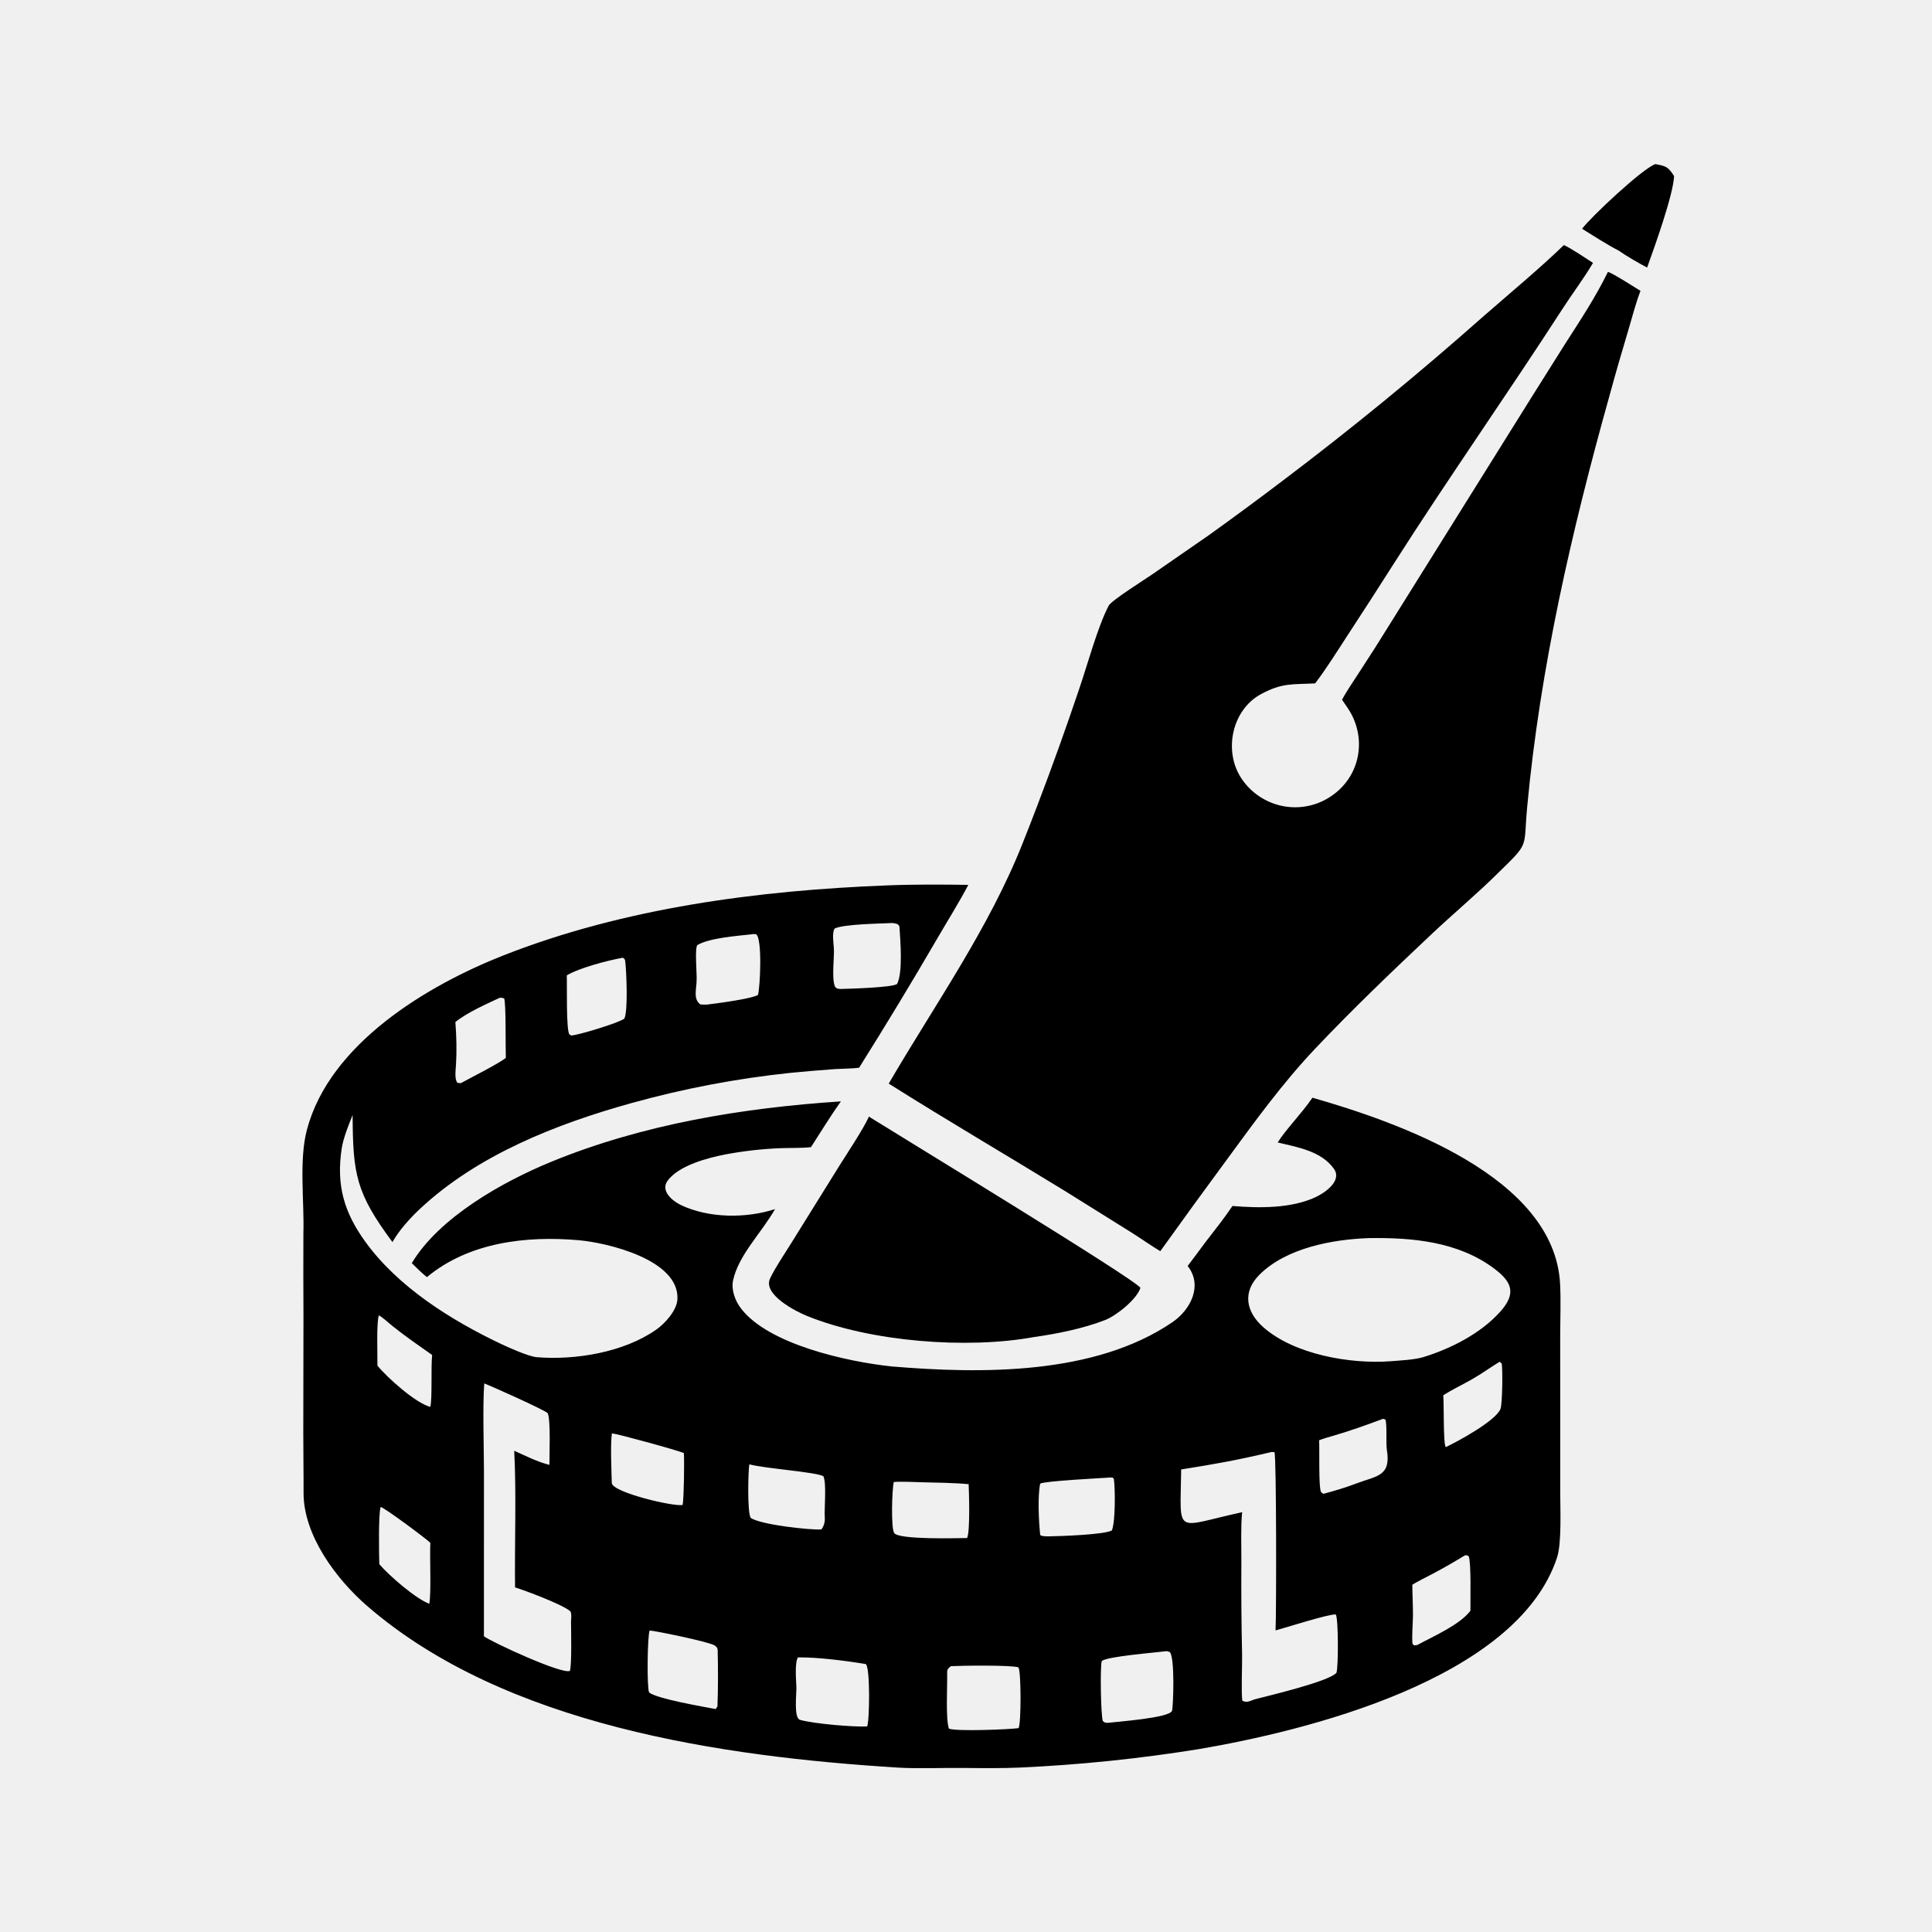
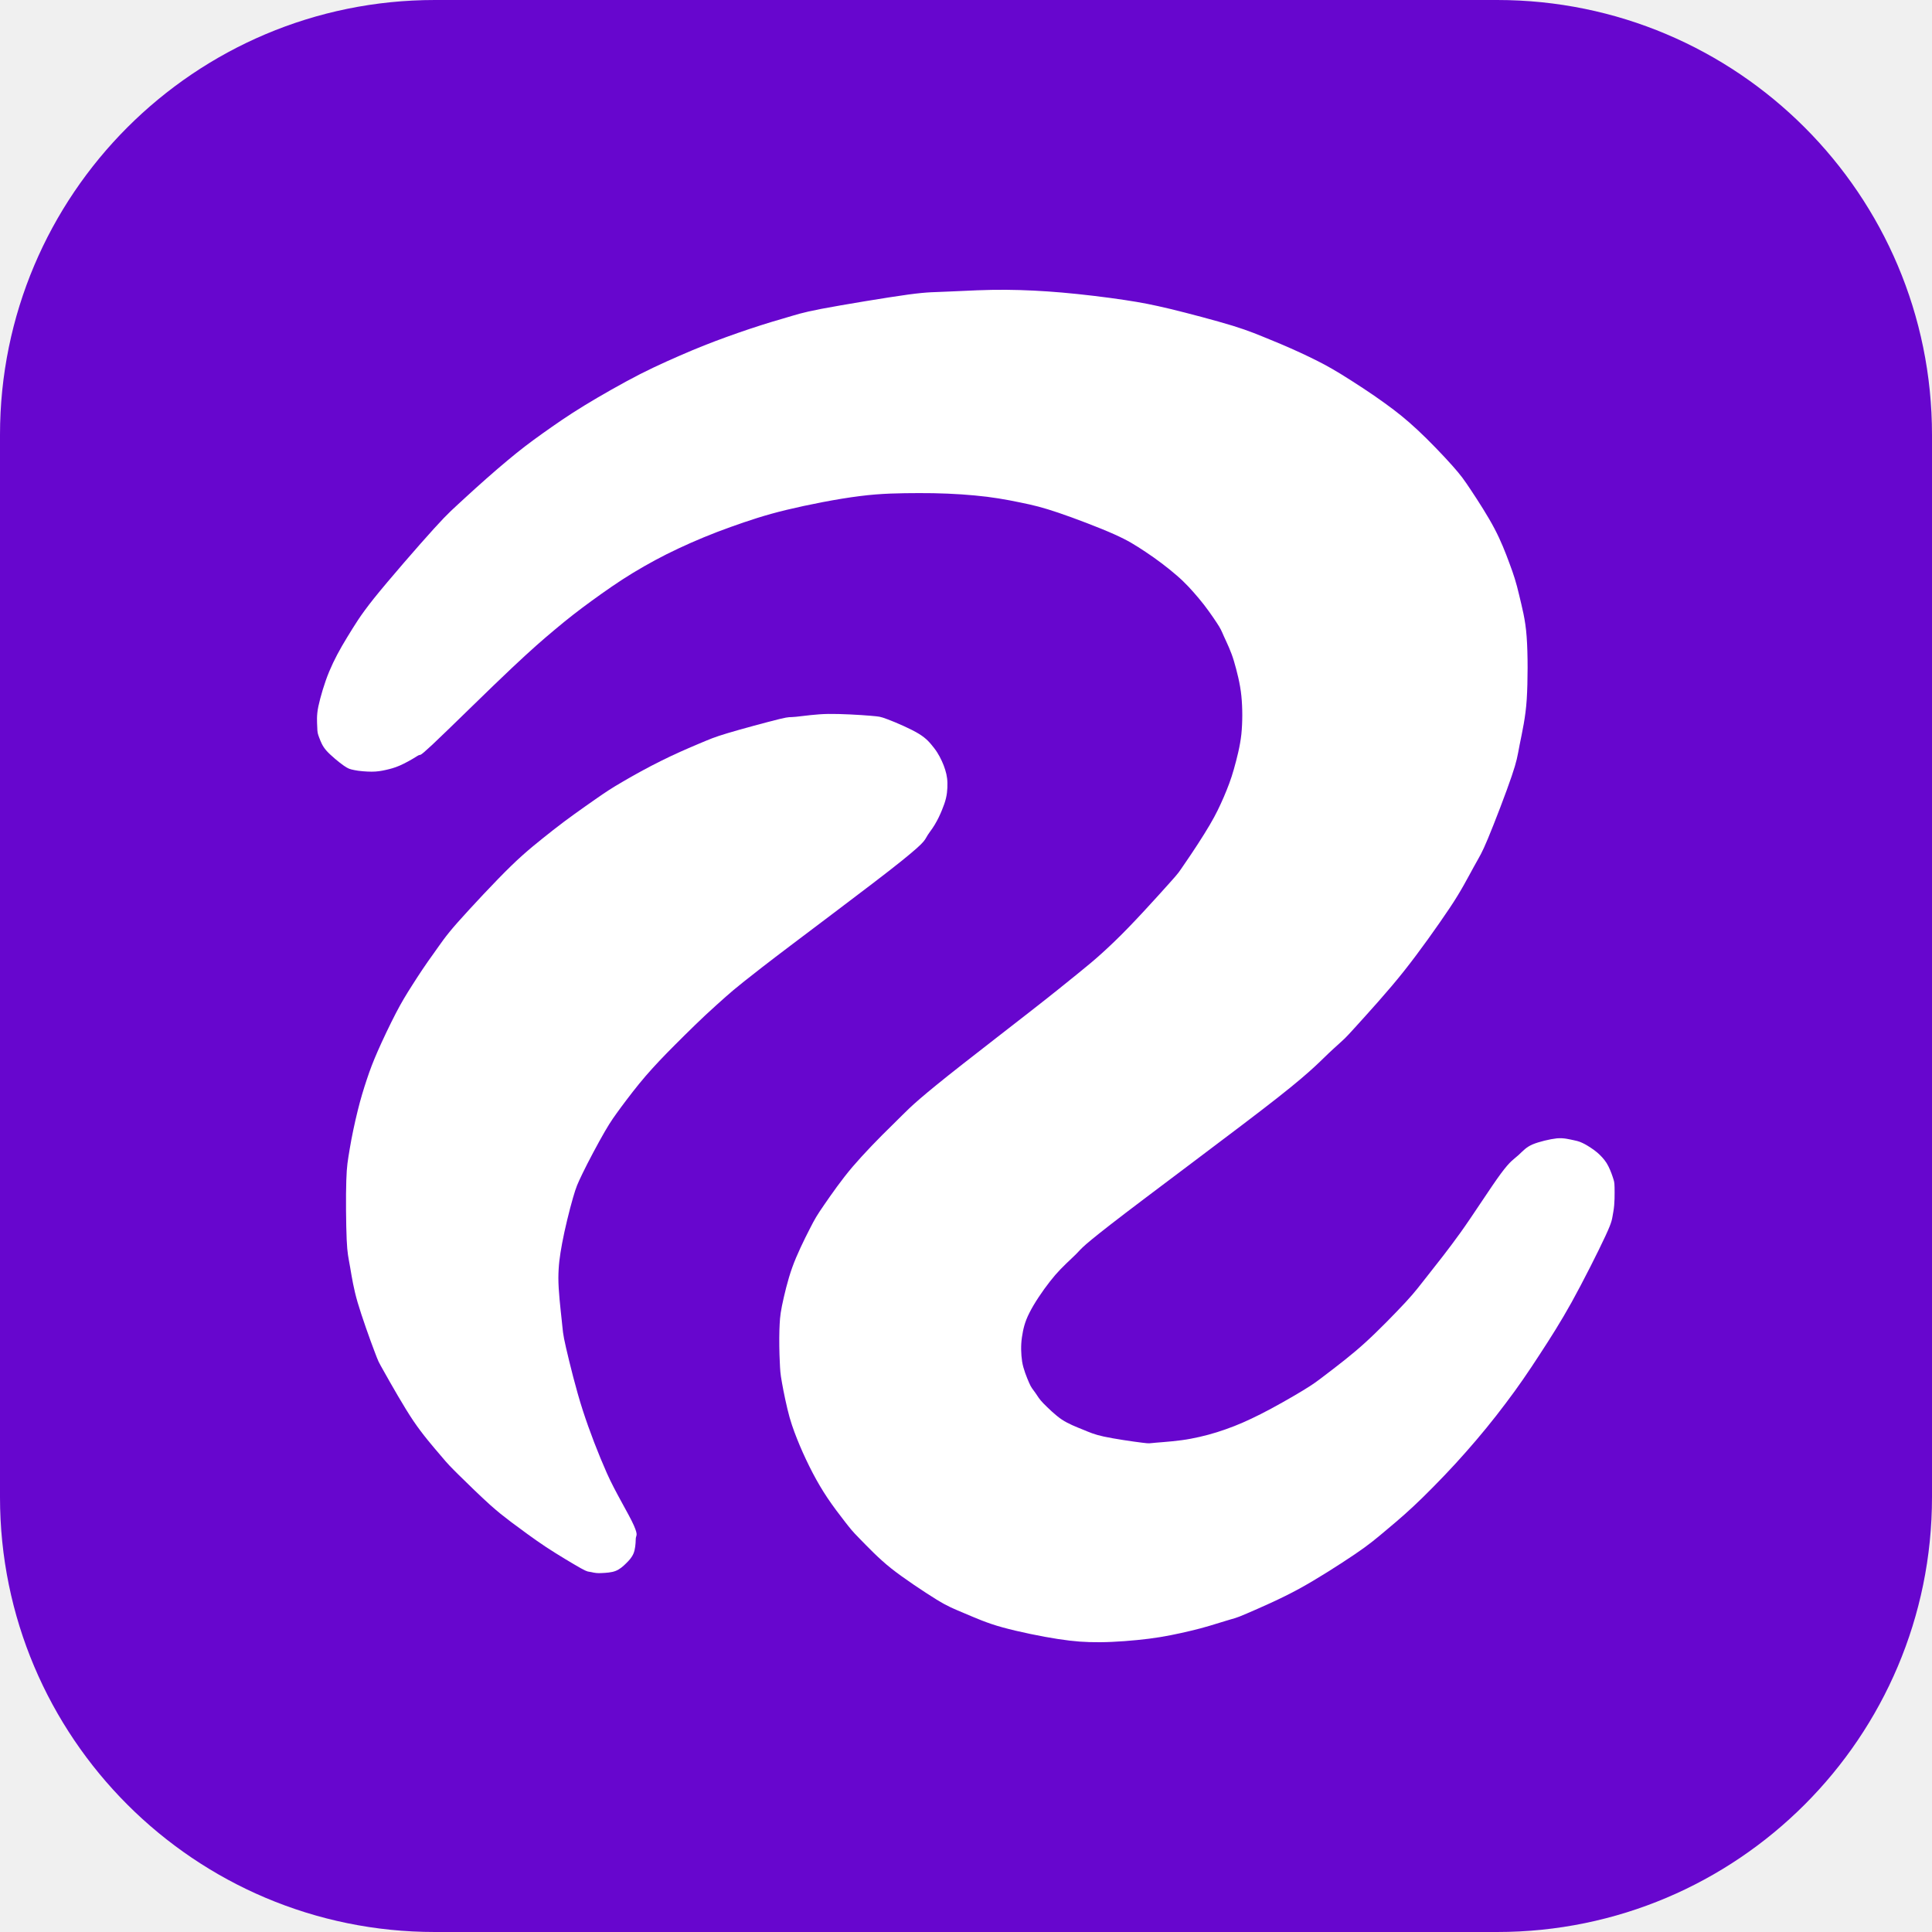
- <svg xmlns="http://www.w3.org/2000/svg" version="1.1" viewBox="0 0 2048 2048" width="1000" height="1000" preserveAspectRatio="none" display="block">
-   <path fill="#000000" d="M 940.236 938.562 C 967.38 937.422 999.213 937.595 1026.46 937.994 C 1017.49 955.171 1003.45 977.803 993.47 994.984 C 966.65 1041.08 939.044 1086.71 910.665 1131.85 C 903.294 1132.81 893.23 1132.8 885.526 1133.26 C 869.609 1134.38 853.71 1135.72 837.831 1137.28 C 780.972 1143.25 724.709 1153.94 669.623 1169.25 C 590.047 1191.36 506.468 1224.09 445.04 1281.57 C 434.511 1291.43 423.099 1304.12 416.014 1316.66 C 377.232 1264.41 374.077 1244.64 373.8 1181.93 C 369.558 1192.46 363.913 1206.37 362.235 1217.39 C 356.33 1256.15 364.529 1284.94 387.429 1316.54 C 422.039 1364.29 477.942 1399.35 530.534 1424.36 C 538.922 1428.34 560.228 1437.95 569.027 1438.67 C 609.968 1442.04 661.194 1433.51 695.398 1409.63 C 704.782 1403.18 717.41 1389.18 718.084 1377.47 C 720.523 1335.14 643.057 1317.29 613.705 1314.7 C 557.455 1309.72 496.763 1317.04 452.544 1353.81 C 447.026 1349.46 441.593 1343.9 436.519 1338.96 C 465.571 1290.49 532.804 1252.66 584.607 1231.43 C 681.582 1191.69 787.474 1174.34 891.376 1167.52 C 880.356 1182.97 870.073 1199.98 859.663 1216.02 C 850.533 1217.12 836.743 1216.75 827.096 1217.13 C 807.655 1217.92 788.297 1220.11 769.173 1223.69 C 750.539 1227.3 719.725 1235.27 707.697 1251.6 C 699.818 1262.3 712.714 1273.06 721.807 1277.4 C 751.324 1291.49 790.926 1291.68 821.562 1281.7 C 807.435 1306.63 782.735 1330.52 777.085 1357.35 C 774.938 1367.55 779.427 1379.16 785.673 1387.26 C 814.851 1425.12 897.831 1443.43 945 1448.47 C 1040.61 1456.48 1160.71 1457.67 1242.87 1401.53 C 1262.11 1388.38 1275.28 1362.65 1258.97 1341.99 C 1265.31 1333.64 1271.58 1325.24 1277.79 1316.78 C 1287.49 1304.26 1297.65 1291.5 1306.47 1278.38 C 1334.45 1280.73 1368.85 1281.17 1394.81 1268.93 C 1404.52 1264.35 1423.1 1251.63 1413.97 1238.92 C 1400.49 1220.13 1375.45 1216.1 1354.43 1211.06 C 1361.97 1198.5 1380.39 1179.71 1391.24 1163.61 C 1480.39 1189.17 1648.13 1246.9 1653.78 1361.33 C 1654.63 1378.38 1653.94 1397.77 1653.87 1414.97 L 1653.91 1498.75 L 1653.91 1581.96 C 1653.91 1599.57 1655.55 1635.85 1650.54 1651.05 C 1607.63 1781.21 1380.58 1835.52 1270.54 1854.18 C 1207.84 1864.28 1144.61 1870.8 1081.17 1873.69 C 1063.45 1874.51 1039.69 1874.33 1021.5 1874.09 C 999.986 1873.82 973.007 1875.04 951.915 1873.73 C 765.002 1862.09 535.818 1829.03 389.558 1702.7 C 355.904 1673.63 321.599 1626.99 321.792 1582.48 C 321.882 1561.85 321.485 1539.85 321.501 1519.06 L 321.688 1395.05 C 321.607 1365.96 321.406 1336.62 321.611 1307.46 C 322.651 1273.65 316.767 1230.01 325.36 1197.53 C 349.456 1106.44 452.693 1044.57 534.163 1012.57 C 662.116 962.318 803.958 943.843 940.236 938.562 z M 1473.82 1442.99 C 1483.88 1442.16 1499.16 1441.49 1508.69 1438.64 C 1538.01 1429.61 1569.3 1413.73 1590.07 1390.73 C 1607.45 1371.48 1603.17 1359.2 1584.04 1344.84 C 1545.62 1316.01 1496.99 1311.75 1450.89 1312.44 C 1412.26 1313.84 1363.59 1322.87 1335.1 1351.22 C 1316.63 1369.6 1320.81 1390.77 1339.28 1407.01 C 1371.97 1435.76 1431.32 1446.17 1473.82 1442.99 z M 648.646 1519.41 C 646.862 1530.42 648.283 1561.11 648.517 1572 C 648.733 1582.04 715.606 1597.64 723.642 1595.26 C 725.064 1587.23 725.479 1549.49 724.949 1540.34 C 719.013 1537.53 655.019 1520.01 648.646 1519.41 z M 1352.15 1728.32 C 1353.06 1708.59 1353.12 1543.07 1350.96 1539.33 L 1347.95 1539.17 C 1310.72 1547.98 1289.22 1551.75 1252.1 1557.68 C 1251.26 1629.06 1243.68 1618.86 1316.73 1602.98 C 1315.21 1616.61 1315.91 1639.86 1315.91 1654.4 C 1315.68 1687.67 1315.93 1720.94 1316.67 1754.2 C 1316.85 1765.21 1315.65 1793.27 1316.87 1802.71 C 1321.17 1805.43 1325.18 1803.1 1329.74 1801.44 C 1345.54 1797.3 1408.54 1782.54 1416.68 1773.23 C 1418.8 1767.57 1418.82 1715.71 1416 1711.39 C 1408.96 1710.67 1362.47 1725.53 1352.15 1728.32 z M 605.523 1097.68 C 612.476 1097.46 655.223 1084.57 661.705 1079.89 C 665.908 1072.81 664.1 1029.09 662.723 1018.68 C 662.441 1016.54 661.616 1016.29 660.244 1015.24 C 644.779 1017.94 613.851 1026.03 600.802 1033.96 C 601.22 1042.56 599.915 1093.83 603.794 1096.67 C 604.333 1097.06 604.947 1097.34 605.523 1097.68 z M 1398.31 1526.75 C 1398.92 1536.97 1397.59 1575.97 1400.35 1581.67 L 1402.78 1583.54 C 1414.65 1580.35 1425.49 1577.23 1438.36 1572.33 C 1458.91 1564.49 1474.77 1565.23 1470.15 1537.08 C 1469 1530.07 1470.55 1509.48 1468.51 1504.72 C 1467.9 1504.53 1466.63 1504.07 1466.06 1504.02 C 1448.25 1510.64 1430.48 1517.07 1412.21 1522.29 C 1407.53 1523.63 1402.85 1524.98 1398.31 1526.75 z M 513.309 1466.5 C 511.533 1491.28 512.963 1533.85 513.01 1559.78 L 512.983 1734.54 C 522.107 1741.14 596.269 1775.34 604.16 1771.18 C 606.211 1764.11 605.354 1728.36 605.301 1718.75 C 605.487 1715.63 606.199 1709.34 604.232 1707.73 C 595.053 1700.25 556.047 1685.8 545.974 1682.7 C 545.42 1636.85 547.499 1582.79 545.088 1537.86 C 557.164 1543.27 569.742 1549.69 582.423 1552.83 C 582.329 1542.25 583.899 1505.01 580.575 1497.95 C 575.764 1493.91 519.856 1468.82 513.309 1466.5 z M 1497.12 1679.9 C 1497.18 1690.49 1497.8 1700.8 1497.81 1711.45 C 1497.82 1720.13 1496.37 1734.67 1497.36 1742.7 C 1499.86 1744.77 1498.35 1744.12 1502.36 1743.79 C 1519.89 1734.3 1547.25 1722.47 1558.71 1707.5 C 1558.58 1696.92 1559.64 1656.09 1556.87 1649.67 C 1554.98 1648.57 1555.12 1648.62 1552.93 1648.72 C 1541.72 1655.61 1530.29 1662.15 1518.66 1668.31 C 1513.02 1671.33 1502.08 1676.63 1497.12 1679.9 z M 794.298 1552.24 C 793.109 1559.37 792.014 1603.32 795.79 1608.99 C 806 1616.29 859.559 1622.14 870.752 1621.24 C 873.399 1617.58 874.64 1613.2 874.315 1608.77 C 873.613 1599.19 876.418 1572.19 872.764 1564.79 C 864.49 1560.34 810.796 1556.73 794.298 1552.24 z M 749.029 1064.94 C 759.042 1063.74 796.297 1058.95 803.502 1054.66 C 805.834 1046.07 808.213 994.944 801.528 990.295 C 799.525 990.215 798.492 989.959 796.643 990.416 C 781.669 992.133 752.509 994.114 739.399 1001.73 C 736.187 1003.59 738.842 1033.2 738.446 1038.18 C 738.728 1047.43 734.18 1058.69 742.421 1064.73 C 744.716 1064.87 746.717 1065.03 749.029 1064.94 z M 402.097 1658.07 C 412.267 1670.16 440.904 1694.84 455.092 1700.09 C 457.304 1687.72 455.38 1650.76 456.186 1635.51 C 451.641 1630.85 407.847 1598.42 403.538 1597.42 C 401.033 1603.01 401.761 1649.43 402.097 1658.07 z M 458.088 1436.34 C 443.803 1426.23 429.43 1416.44 415.804 1405.45 C 412.887 1403.1 404.48 1395.52 401.659 1394.36 C 398.904 1400.45 400.254 1437.61 400.088 1447.6 C 410.556 1460.45 440.65 1487.38 456.134 1491.36 C 458.374 1482.56 456.675 1449.59 458.088 1436.34 z M 1589.48 1443.61 C 1579.4 1449.85 1570.57 1456.29 1560.01 1462.3 C 1550.5 1467.73 1538.94 1473.28 1529.94 1478.99 C 1530.74 1489.37 1529.86 1530.17 1532.52 1534.03 C 1544.25 1528.59 1585.35 1506.36 1590.54 1493.64 C 1592.66 1488.44 1592.98 1451.42 1591.89 1445.55 C 1590.64 1444.24 1591.01 1444.29 1589.48 1443.61 z M 482.727 1083.4 C 483.892 1098.92 484.299 1113.7 483.341 1129.25 C 483.036 1134.2 481.599 1144.5 485.01 1147.86 L 488.401 1148.23 C 499.704 1142.03 527.704 1128.04 536.189 1121.44 C 535.785 1111.94 536.524 1063.51 534.419 1058.35 C 532.011 1057.6 532.154 1057.6 529.638 1057.72 C 515.086 1064.58 495.011 1073.42 482.727 1083.4 z M 1026.82 1573.29 C 1010.63 1571.76 993.013 1571.73 976.675 1571.24 C 969.945 1571.03 953.531 1570.31 947.453 1570.99 C 945.496 1579.35 944.398 1619.06 947.792 1624.97 C 952.062 1632.41 1015.62 1630.46 1025.15 1630.39 C 1028.5 1623.53 1027.21 1582.78 1026.82 1573.29 z M 1173.64 1566.43 C 1163.94 1567.09 1107.5 1569.91 1102.65 1572.72 C 1099.82 1585.92 1101.16 1612.96 1102.62 1626.82 C 1102.82 1628.65 1109.79 1628.6 1111.49 1628.6 C 1123.49 1628.41 1170.46 1626.9 1178.61 1622.34 C 1182.47 1613.31 1182.24 1577.64 1180.71 1567.61 L 1179.51 1566.31 C 1176.63 1566.19 1176.47 1566.06 1173.64 1566.43 z M 945.802 978.432 C 932.213 979.106 894.699 979.589 884.886 984.219 C 881.849 987.902 883.528 999.638 883.896 1004.73 C 884.653 1015.18 881.182 1037.42 885.315 1046.27 C 888.378 1048.58 886.678 1047.8 890.75 1048.35 C 900.428 1048.12 945.257 1046.87 950.921 1043.12 C 957.246 1031.05 954.425 996.951 953.47 982.713 C 953.231 979.138 948.655 978.747 945.802 978.432 z M 688.63 1728.42 C 686.284 1734.29 685.615 1788.21 688.043 1794.08 C 696.423 1800.78 745.585 1809.21 758.627 1811.68 C 759.258 1810.77 759.889 1809.87 760.52 1808.96 C 761.261 1789.75 761.219 1768.56 760.759 1749.34 C 760.687 1746.34 758.497 1744.85 757.269 1744.1 C 750.791 1740.16 692.759 1728.36 688.63 1728.42 z M 1235 1750.48 C 1223.42 1751.91 1174.44 1755.87 1167.96 1760.66 C 1166.03 1765.89 1166.89 1818.76 1169.06 1824.35 C 1171.15 1826.25 1171.2 1825.98 1174.09 1826.31 C 1183.57 1825.06 1240.47 1821.13 1242.42 1813.39 C 1243.81 1807.87 1245.5 1756.44 1240 1751.26 C 1236.9 1750.26 1237.93 1750.15 1235 1750.48 z M 1007.93 1766.2 C 1005.9 1768.03 1003.92 1769.26 1004.02 1772.53 C 1004.43 1785.39 1002.23 1822.14 1005.9 1832.44 C 1013.8 1835.6 1070.53 1833.26 1079.7 1831.9 C 1082.54 1827.62 1082.54 1772.07 1079.6 1767.49 C 1071.97 1764.87 1018.85 1765.61 1007.93 1766.2 z M 845.791 1756.9 C 842.232 1763 843.997 1782.06 844.21 1788.18 C 844.472 1795.74 841.137 1821.21 848.122 1823.15 C 863.026 1827.3 904.596 1830.82 919.167 1830.11 C 921.841 1825.01 922.649 1764.8 917.454 1763.93 C 897.229 1760.54 865.996 1756.57 845.791 1756.9 z" data-c-fill="ab48fe" fill-opacity="1" />
-   <path fill="#000000" d="M1657.8 259.78C1665.56 263.285 1680.99 273.749 1688.65 278.679 1678.88 295.275 1666.95 310.94 1656.47 327.149 1597.78 417.948 1535.24 506.874 1477.15 598.026 1461.14 623.243 1444.95 648.342 1428.57 673.321 1417.69 690.065 1406.1 708.649 1394.12 724.409 1370.13 725.71 1359.49 723.526 1336.74 735.785 1305.87 752.423 1296.61 796.199 1316.02 825.262 1326.05 840.288 1341.61 850.748 1359.31 854.371 1377.55 858.109 1396.53 854.177 1411.78 843.496 1439.69 824.303 1448.36 788.383 1433.09 758.096 1430.36 752.676 1426.11 746.864 1422.64 741.824 1426.02 734.843 1435.56 720.825 1440.1 713.782 1451.58 696.315 1462.8 678.679 1473.76 660.88L1624.21 419.968 1659.03 364.622C1675.58 338.841 1691 315.644 1704.52 288.151 1710.75 290.299 1731.91 303.99 1738.99 308.304 1733.71 322.238 1730.49 335.064 1726.28 349.331 1719.15 372.971 1712.33 396.704 1705.83 420.523 1665.96 563.087 1632.65 707.573 1618.89 855.248 1614.71 900.013 1622.03 892.235 1588.22 925.211 1566.96 946.403 1539.98 969.071 1517.76 990.008 1475.59 1029.75 1433.84 1069.63 1394 1111.76 1359.64 1148.1 1330.43 1188.4 1300.93 1228.65 1277.04 1261.04 1253.38 1293.59 1229.95 1326.32 1220.7 1320.79 1209.42 1312.86 1199.99 1306.88L1128.61 1262.34C1067.17 1224.65 1002.79 1186.95 942.093 1148.67 990.884 1065.03 1047.82 984.95 1083.79 894.531 1089.22 880.888 1094.56 867.266 1099.76 853.533 1115.42 812.494 1130.25 771.145 1144.25 729.51 1152.65 705.041 1163.58 664.35 1175.28 641.977 1178.06 636.652 1213.02 614.579 1220.88 609.218L1281.05 567.586C1307.76 548.447 1334.2 528.936 1360.37 509.061 1433.11 454.109 1503.67 396.327 1571.88 335.848 1598.92 312.196 1632.27 284.52 1657.8 259.78zM921.036 1183.65C950.35 1202.09 1205.18 1357.08 1208.89 1365.23 1204.92 1377.48 1183.45 1394.6 1171.49 1399.28 1148.58 1408.25 1120.34 1413.95 1096.05 1417.33 1025.22 1430.31 923.118 1422.44 855.435 1394.95 843.661 1390.17 808.21 1372.25 816.359 1355.09 821.836 1343.56 831.503 1329.47 838.47 1318.21L890.164 1235.11C897.611 1223.28 915.277 1196.51 920.453 1184.97L921.036 1183.65zM1754.67 173.967C1765.9 175.961 1768.45 176.829 1774.62 186.733 1773.61 207 1753.67 262.327 1746.02 283.62 1736.71 278.705 1724.15 271.497 1715.64 265.496 1705.47 260.525 1687.17 248.731 1677.07 242.507 1686.81 229.624 1740.77 178.966 1754.67 173.967z" data-c-fill="ab48fe" fill-opacity="1" />
+ <svg xmlns="http://www.w3.org/2000/svg" version="1.1" viewBox="0 0 2048 2048" width="1000" height="1000">
+   <path fill="#6706ce" d="M 461 0 H 1587 A 461 461 0 0 1 2048 461 V 1587 A 461 461 0 0 1 1587 2048 H 461 A 461 461 0 0 1 0 1587 V 461 A 461 461 0 0 1 461 0 Z" />
+   <path fill="#ffffff" d="M 1006.9 309.0 C 1024.2 308.2 1046.7 307.0 1066.5 307.2 C 1086.3 307.4 1104.7 308.3 1125.6 310.1 C 1146.6 311.9 1173.0 315.1 1192.1 318.0 C 1211.2 320.9 1221.1 322.9 1240.2 327.4 C 1259.2 332.0 1288.8 339.8 1306.7 345.3 C 1324.5 350.8 1333.8 354.9 1347.3 360.4 C 1360.9 365.9 1375.6 372.4 1388.0 378.4 C 1400.3 384.4 1407.9 388.3 1421.2 396.4 C 1434.5 404.6 1454.3 417.4 1467.8 427.3 C 1481.4 437.1 1490.5 444.5 1502.5 455.6 C 1514.5 466.7 1530.2 483.1 1539.7 493.8 C 1549.1 504.4 1551.9 508.5 1559.3 519.6 C 1566.7 530.7 1577.4 547.3 1584.2 560.3 C 1591.0 573.2 1595.8 585.5 1600.1 597.2 C 1604.5 608.9 1607.3 617.6 1610.3 630.5 C 1613.3 643.4 1617.0 656.3 1618.3 674.8 C 1619.7 693.3 1619.6 722.2 1618.4 741.3 C 1617.2 760.4 1613.6 775.8 1610.9 789.4 C 1608.3 802.9 1608.1 806.0 1602.5 822.6 C 1596.9 839.3 1583.9 873.1 1577.2 889.1 C 1570.5 905.1 1569.2 906.4 1562.4 918.7 C 1555.6 931.0 1548.8 944.6 1536.4 963.0 C 1524.0 981.5 1504.8 1008.6 1488.2 1029.5 C 1471.6 1050.5 1449.2 1075.0 1436.8 1088.7 C 1424.4 1102.3 1427.5 1099.0 1413.8 1111.5 C 1400.1 1123.9 1394.1 1132.3 1354.7 1163.3 C 1315.3 1194.4 1213.5 1269.8 1177.3 1298.0 C 1141.1 1326.2 1148.2 1322.5 1137.5 1332.5 C 1126.8 1342.6 1120.7 1348.5 1113.0 1358.4 C 1105.2 1368.3 1096.1 1381.8 1091.2 1391.7 C 1086.2 1401.5 1084.6 1408.9 1083.3 1417.5 C 1082.0 1426.1 1082.3 1435.4 1083.5 1443.4 C 1084.8 1451.4 1088.4 1460.0 1090.8 1465.6 C 1093.1 1471.1 1095.0 1472.9 1097.6 1476.6 C 1100.2 1480.3 1101.5 1483.0 1106.1 1487.7 C 1110.8 1492.4 1118.7 1500.2 1125.6 1504.8 C 1132.6 1509.4 1140.4 1512.4 1147.8 1515.4 C 1155.2 1518.4 1159.5 1520.5 1170.0 1522.8 C 1180.4 1525.1 1201.4 1528.2 1210.6 1529.3 C 1219.8 1530.4 1216.8 1530.0 1225.4 1529.3 C 1234.0 1528.6 1250.0 1527.5 1262.3 1525.1 C 1274.6 1522.8 1287.0 1519.5 1299.3 1515.1 C 1311.6 1510.8 1322.7 1505.9 1336.2 1499.1 C 1349.8 1492.3 1368.9 1481.4 1380.6 1474.3 C 1392.3 1467.2 1395.3 1464.9 1406.4 1456.4 C 1417.5 1447.9 1433.2 1436.0 1447.1 1423.3 C 1461.0 1410.7 1478.6 1392.6 1489.8 1380.6 C 1501.0 1368.5 1504.5 1363.3 1514.3 1351.0 C 1524.0 1338.7 1535.3 1324.5 1548.1 1306.7 C 1561.0 1288.8 1580.9 1257.6 1591.1 1243.9 C 1601.4 1230.1 1604.1 1229.5 1609.7 1224.4 C 1615.2 1219.3 1617.7 1216.2 1624.4 1213.2 C 1631.2 1210.3 1642.9 1207.5 1650.3 1206.7 C 1657.7 1206.0 1663.9 1207.8 1668.8 1208.8 C 1673.7 1209.8 1675.8 1210.7 1679.9 1212.8 C 1683.9 1215.0 1689.2 1218.4 1693.1 1221.7 C 1696.9 1225.0 1700.2 1228.5 1703.0 1232.8 C 1705.7 1237.1 1708.1 1243.2 1709.5 1247.5 C 1710.9 1251.9 1711.4 1252.5 1711.5 1258.6 C 1711.6 1264.8 1711.8 1276.0 1710.2 1284.5 C 1708.6 1293.0 1709.4 1293.8 1702.0 1309.8 C 1694.6 1325.9 1677.6 1359.5 1665.9 1380.6 C 1654.2 1401.6 1643.7 1418.1 1632.0 1436.0 C 1620.4 1453.9 1609.0 1470.6 1596.0 1487.7 C 1583.1 1504.9 1568.9 1522.3 1554.2 1538.9 C 1539.6 1555.6 1521.9 1573.9 1508.0 1587.5 C 1494.1 1601.1 1483.0 1610.7 1471.0 1620.7 C 1459.0 1630.8 1451.7 1637.1 1436.0 1647.7 C 1420.3 1658.3 1396.0 1673.9 1376.9 1684.3 C 1357.8 1694.8 1334.4 1704.9 1321.4 1710.5 C 1308.5 1716.1 1309.1 1715.1 1299.3 1718.2 C 1289.4 1721.2 1275.9 1725.6 1262.3 1728.7 C 1248.8 1731.9 1234.0 1735.1 1218.0 1737.1 C 1202.0 1739.1 1182.3 1740.7 1166.3 1740.8 C 1150.2 1740.9 1139.2 1740.1 1121.9 1737.5 C 1104.7 1734.9 1079.4 1729.7 1062.8 1725.1 C 1046.2 1720.6 1033.9 1715.0 1022.2 1710.1 C 1010.5 1705.1 1005.5 1703.4 992.6 1695.5 C 979.7 1687.5 958.1 1673.2 944.6 1662.5 C 931.0 1651.7 919.4 1639.3 911.3 1631.1 C 903.2 1622.9 901.6 1620.6 895.9 1613.4 C 890.2 1606.1 882.6 1596.1 876.9 1587.5 C 871.2 1578.9 866.5 1570.9 861.6 1561.6 C 856.8 1552.4 851.8 1541.9 847.7 1532.1 C 843.6 1522.2 840.2 1513.6 837.0 1502.5 C 833.9 1491.4 830.6 1475.4 828.9 1465.6 C 827.1 1455.7 827.0 1452.6 826.6 1443.4 C 826.1 1434.1 825.9 1420.0 826.2 1410.1 C 826.6 1400.3 826.7 1395.3 828.9 1384.3 C 831.2 1373.2 834.9 1357.2 839.8 1343.6 C 844.6 1330.1 852.5 1314.1 858.2 1303.0 C 863.8 1291.9 866.1 1288.1 873.7 1277.1 C 881.3 1266.1 891.8 1250.9 903.9 1236.7 C 916.0 1222.6 931.6 1206.5 946.4 1192.1 C 961.2 1177.7 963.3 1174.1 992.6 1150.2 C 1021.8 1126.3 1090.5 1074.0 1121.9 1048.7 C 1153.3 1023.4 1161.6 1017.0 1181.0 998.4 C 1200.5 979.8 1226.2 951.1 1238.7 937.2 C 1251.2 923.3 1248.9 925.5 1256.2 915.0 C 1263.5 904.5 1275.6 886.1 1282.4 874.4 C 1289.3 862.7 1293.0 854.6 1297.3 844.8 C 1301.5 834.9 1304.9 826.3 1308.0 815.2 C 1311.1 804.1 1314.5 791.2 1315.9 778.3 C 1317.2 765.4 1317.2 750.6 1315.9 737.6 C 1314.6 724.7 1311.1 711.2 1308.0 700.7 C 1304.9 690.2 1300.6 681.6 1297.5 674.8 C 1294.5 668.0 1294.2 666.8 1289.7 660.0 C 1285.3 653.3 1277.8 642.5 1270.7 634.2 C 1263.7 625.9 1257.0 618.3 1247.5 610.1 C 1238.1 601.9 1225.4 592.3 1214.3 585.0 C 1203.2 577.7 1196.4 573.2 1181.0 566.3 C 1165.6 559.4 1138.5 549.1 1121.9 543.5 C 1105.3 537.9 1096.1 535.6 1081.3 532.6 C 1066.5 529.5 1051.1 526.8 1033.2 525.2 C 1015.4 523.5 994.4 522.6 974.1 522.7 C 953.8 522.8 934.7 522.9 911.3 525.9 C 887.9 528.8 856.5 535.0 833.7 540.5 C 810.9 546.0 793.7 551.8 774.6 558.6 C 755.5 565.4 736.4 573.3 719.2 581.4 C 701.9 589.5 686.5 597.9 671.1 607.2 C 655.7 616.5 640.6 627.2 626.8 637.2 C 613.0 647.3 602.2 655.6 588.2 667.4 C 574.1 679.2 564.2 687.8 542.6 708.1 C 520.9 728.4 475.0 773.8 458.3 789.4 C 441.5 805.0 447.8 797.9 442.0 801.6 C 436.3 805.3 429.1 809.2 423.6 811.6 C 418.0 814.0 413.7 815.1 408.8 816.2 C 403.9 817.3 399.5 818.0 394.0 818.0 C 388.5 818.0 380.5 817.4 375.5 816.3 C 370.6 815.3 369.4 815.0 364.4 811.6 C 359.5 808.2 350.3 800.6 346.0 795.7 C 341.6 790.7 340.0 786.1 338.4 782.0 C 336.8 777.8 336.4 776.4 336.3 770.9 C 336.1 765.4 335.4 758.6 337.5 748.7 C 339.6 738.9 343.9 724.0 349.0 711.8 C 354.1 699.6 360.2 688.3 368.1 675.4 C 376.1 662.5 381.2 653.4 396.5 634.2 C 411.9 615.0 443.9 578.1 460.1 560.3 C 476.3 542.4 480.8 539.1 493.8 527.0 C 506.8 515.0 524.6 499.2 538.1 488.0 C 551.6 476.7 561.5 469.2 575.1 459.5 C 588.6 449.9 602.2 440.4 619.4 429.9 C 636.6 419.4 659.4 406.4 678.5 396.6 C 697.6 386.9 716.7 378.6 733.9 371.3 C 751.2 364.1 766.0 358.6 782.0 353.0 C 798.0 347.4 815.2 341.9 830.0 337.7 C 844.8 333.4 848.5 331.7 870.7 327.4 C 892.8 323.2 940.3 315.3 963.0 312.2 C 985.7 309.2 989.7 309.9 1006.9 309.0 Z" />
+   <path fill="#ffffff" d="M 843.9 759.8 C 852.6 758.9 865.0 757.0 878.0 756.8 C 891.1 756.6 911.9 757.8 922.4 758.7 C 932.9 759.7 932.2 759.3 940.9 762.5 C 949.5 765.7 965.9 772.8 974.1 777.9 C 982.4 783.0 985.9 787.5 990.3 793.1 C 994.7 798.7 998.0 805.4 1000.4 811.5 C 1002.7 817.7 1004.2 823.2 1004.3 830.0 C 1004.4 836.8 1004.0 843.6 1001.0 852.2 C 997.9 860.8 993.4 871.7 985.8 881.7 C 978.3 891.8 985.3 888.7 955.6 912.7 C 926.0 936.6 840.5 1000.0 807.8 1025.4 C 775.2 1050.8 775.2 1051.4 759.8 1065.1 C 744.4 1078.8 728.0 1095.1 715.5 1107.6 C 702.9 1120.2 694.2 1129.4 684.6 1140.4 C 675.1 1151.4 665.7 1163.8 658.4 1173.6 C 651.2 1183.5 647.9 1187.8 641.1 1199.5 C 634.3 1211.2 623.1 1232.2 617.5 1243.9 C 611.9 1255.6 611.0 1257.4 607.4 1269.7 C 603.8 1282.0 598.5 1303.6 595.9 1317.8 C 593.3 1331.9 592.0 1341.2 591.9 1354.7 C 591.9 1368.3 594.1 1386.7 595.4 1399.0 C 596.8 1411.4 596.3 1412.6 600.0 1428.6 C 603.7 1444.6 610.6 1472.9 617.8 1495.1 C 625.0 1517.3 634.3 1541.3 643.3 1561.6 C 652.3 1581.9 666.8 1605.3 671.9 1617.0 C 677.0 1628.7 673.9 1626.9 673.9 1631.8 C 673.8 1636.8 673.3 1642.4 671.6 1646.6 C 669.9 1650.8 666.9 1654.1 663.7 1657.2 C 660.6 1660.3 657.0 1663.5 652.7 1665.2 C 648.3 1667.0 642.2 1667.3 637.9 1667.5 C 633.6 1667.8 630.5 1667.4 626.8 1666.5 C 623.1 1665.7 623.7 1666.8 615.7 1662.4 C 607.7 1657.9 591.1 1648.0 578.8 1639.9 C 566.4 1631.7 551.7 1620.8 541.8 1613.4 C 532.0 1605.9 528.9 1603.5 519.6 1595.3 C 510.4 1587.0 495.1 1572.3 486.4 1563.6 C 477.7 1554.9 475.3 1552.7 467.3 1543.1 C 459.2 1533.6 448.2 1521.0 438.2 1506.2 C 428.2 1491.4 414.3 1466.8 407.4 1454.5 C 400.5 1442.2 401.6 1444.6 396.9 1432.3 C 392.2 1420.0 383.4 1395.3 379.1 1380.6 C 374.8 1365.8 373.1 1354.7 371.2 1343.6 C 369.3 1332.5 368.2 1329.5 367.5 1314.1 C 366.8 1298.7 366.5 1267.3 367.1 1251.2 C 367.6 1235.2 368.7 1230.3 370.7 1218.0 C 372.7 1205.7 376.1 1189.7 379.2 1177.3 C 382.2 1165.0 385.4 1154.6 388.9 1144.1 C 392.4 1133.6 395.2 1126.2 400.3 1114.5 C 405.4 1102.8 413.6 1085.6 419.7 1073.9 C 425.8 1062.2 430.3 1054.8 437.0 1044.3 C 443.6 1033.9 451.3 1022.2 459.4 1011.1 C 467.4 1000.0 471.4 993.3 485.1 977.8 C 498.9 962.3 525.0 934.2 541.8 917.9 C 558.6 901.6 571.4 891.8 586.1 880.1 C 600.9 868.4 618.2 856.3 630.5 847.7 C 642.8 839.1 648.3 835.5 660.0 828.7 C 671.7 821.8 687.1 813.3 700.7 806.6 C 714.2 799.8 729.6 793.1 741.3 788.2 C 753.0 783.3 756.7 781.6 770.9 777.3 C 785.1 773.0 814.1 765.2 826.3 762.2 C 838.5 759.3 835.3 760.7 843.9 759.8 Z" />
</svg>
